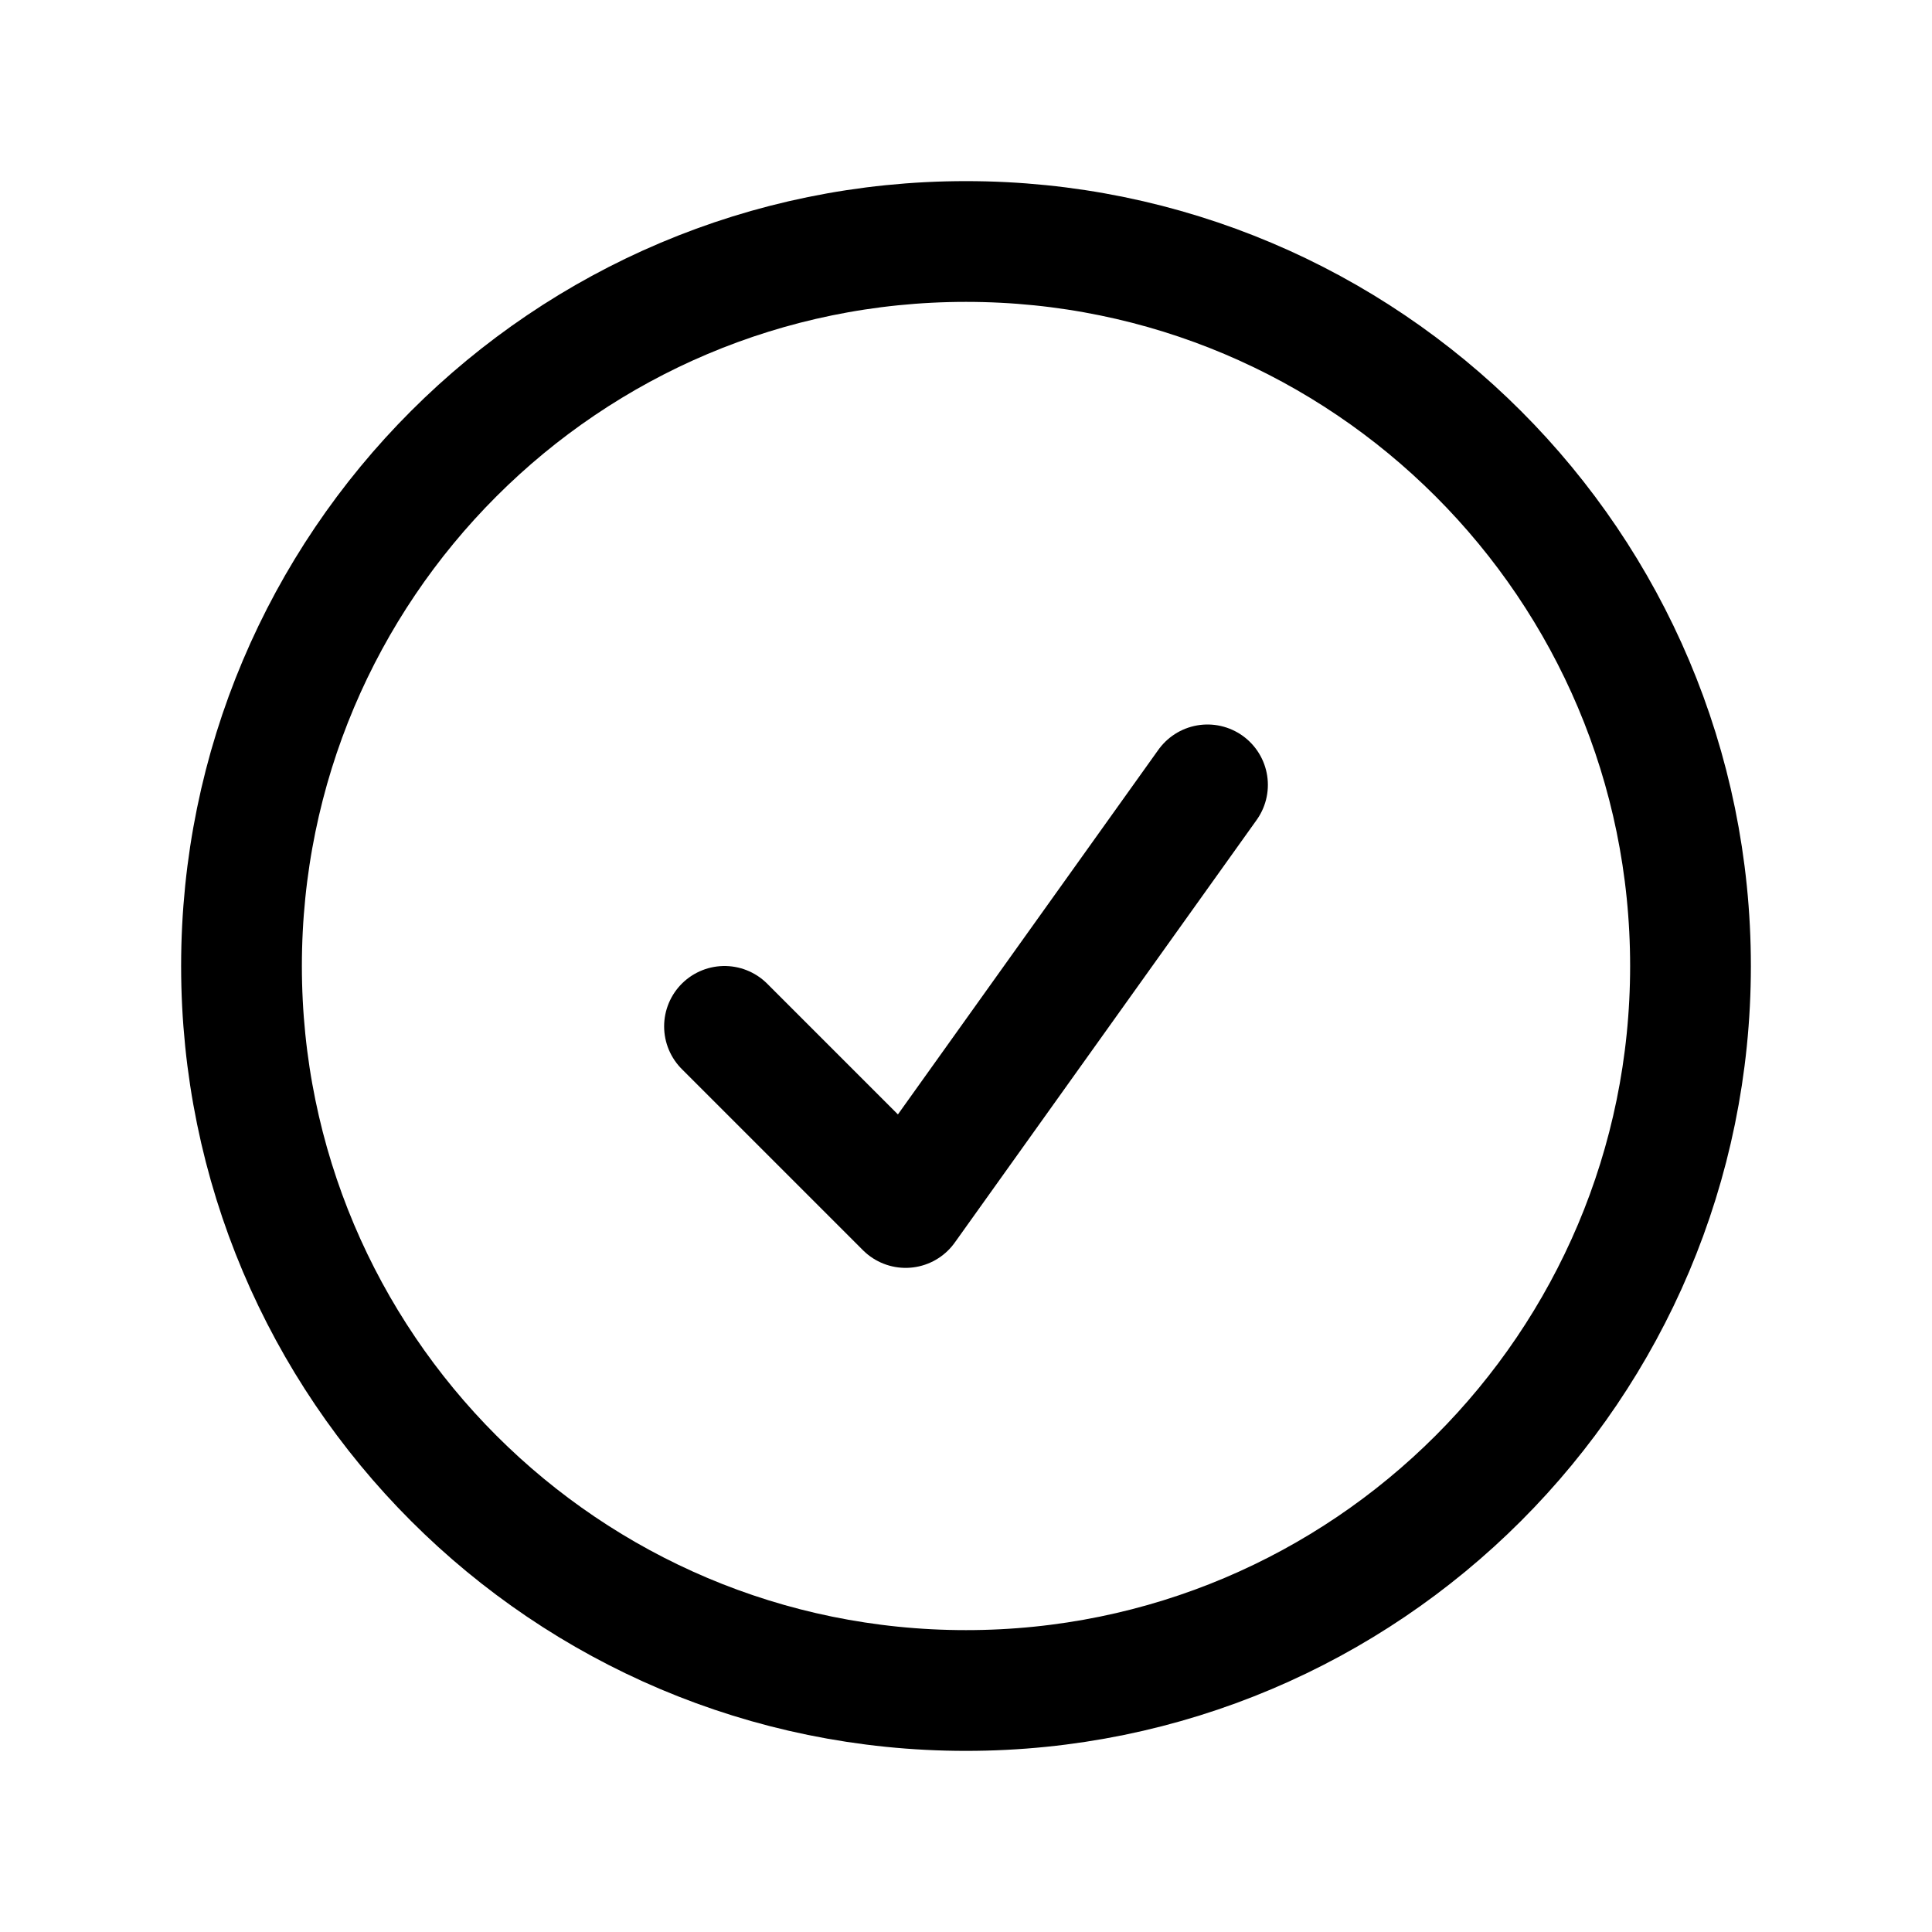
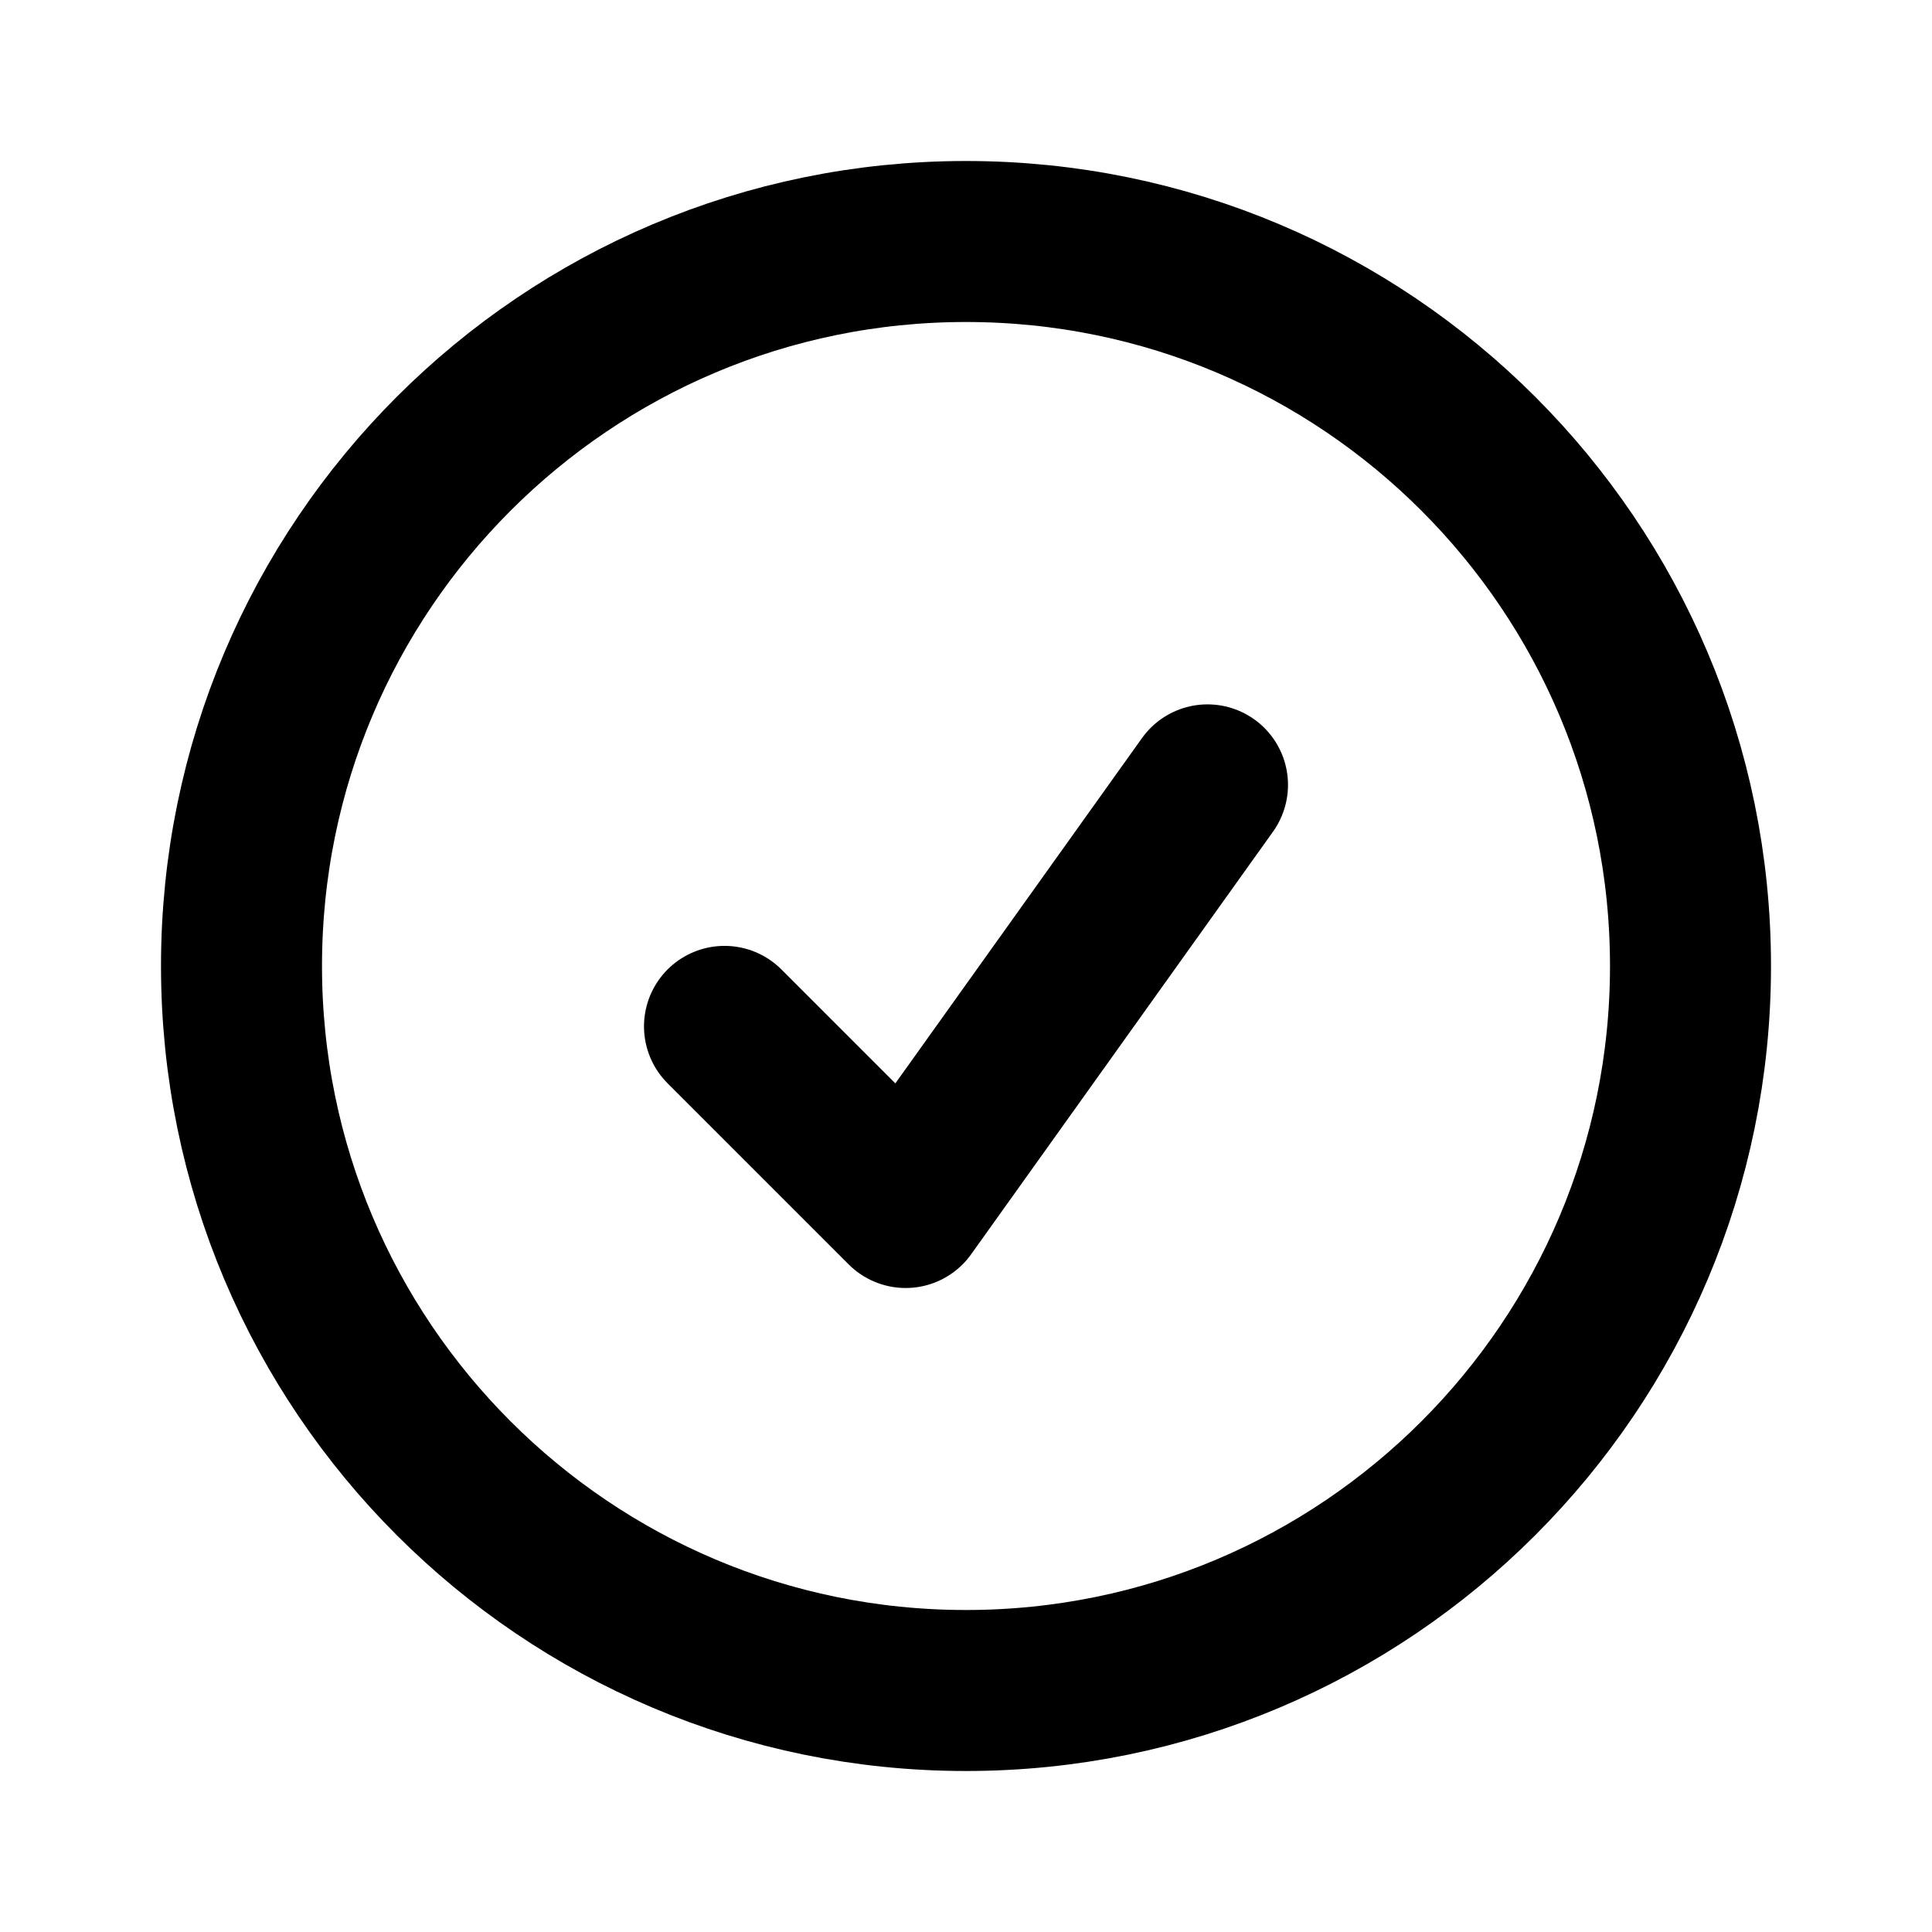
- <svg xmlns="http://www.w3.org/2000/svg" fill="none" viewBox="0 0 24 24" stroke-width="1.5" stroke="currentColor" class="size-6">
-   <path stroke-linecap="round" stroke-linejoin="round" d="M9 12.75 11.25 15 15 9.75M21 12a9 9 0 1 1-18 0 9 9 0 0 1 18 0Z" />
+ <svg xmlns="http://www.w3.org/2000/svg" width="24" height="24" viewBox="0 0 24 24" fill="none" stroke="currentColor" stroke-width="2" stroke-linecap="round" stroke-linejoin="round" class="feather feather-check-circle">
+   <path d="M9 12.75L11.25 15L15 9.75" />
+   <circle cx="12" cy="12" r="9" />
</svg>
